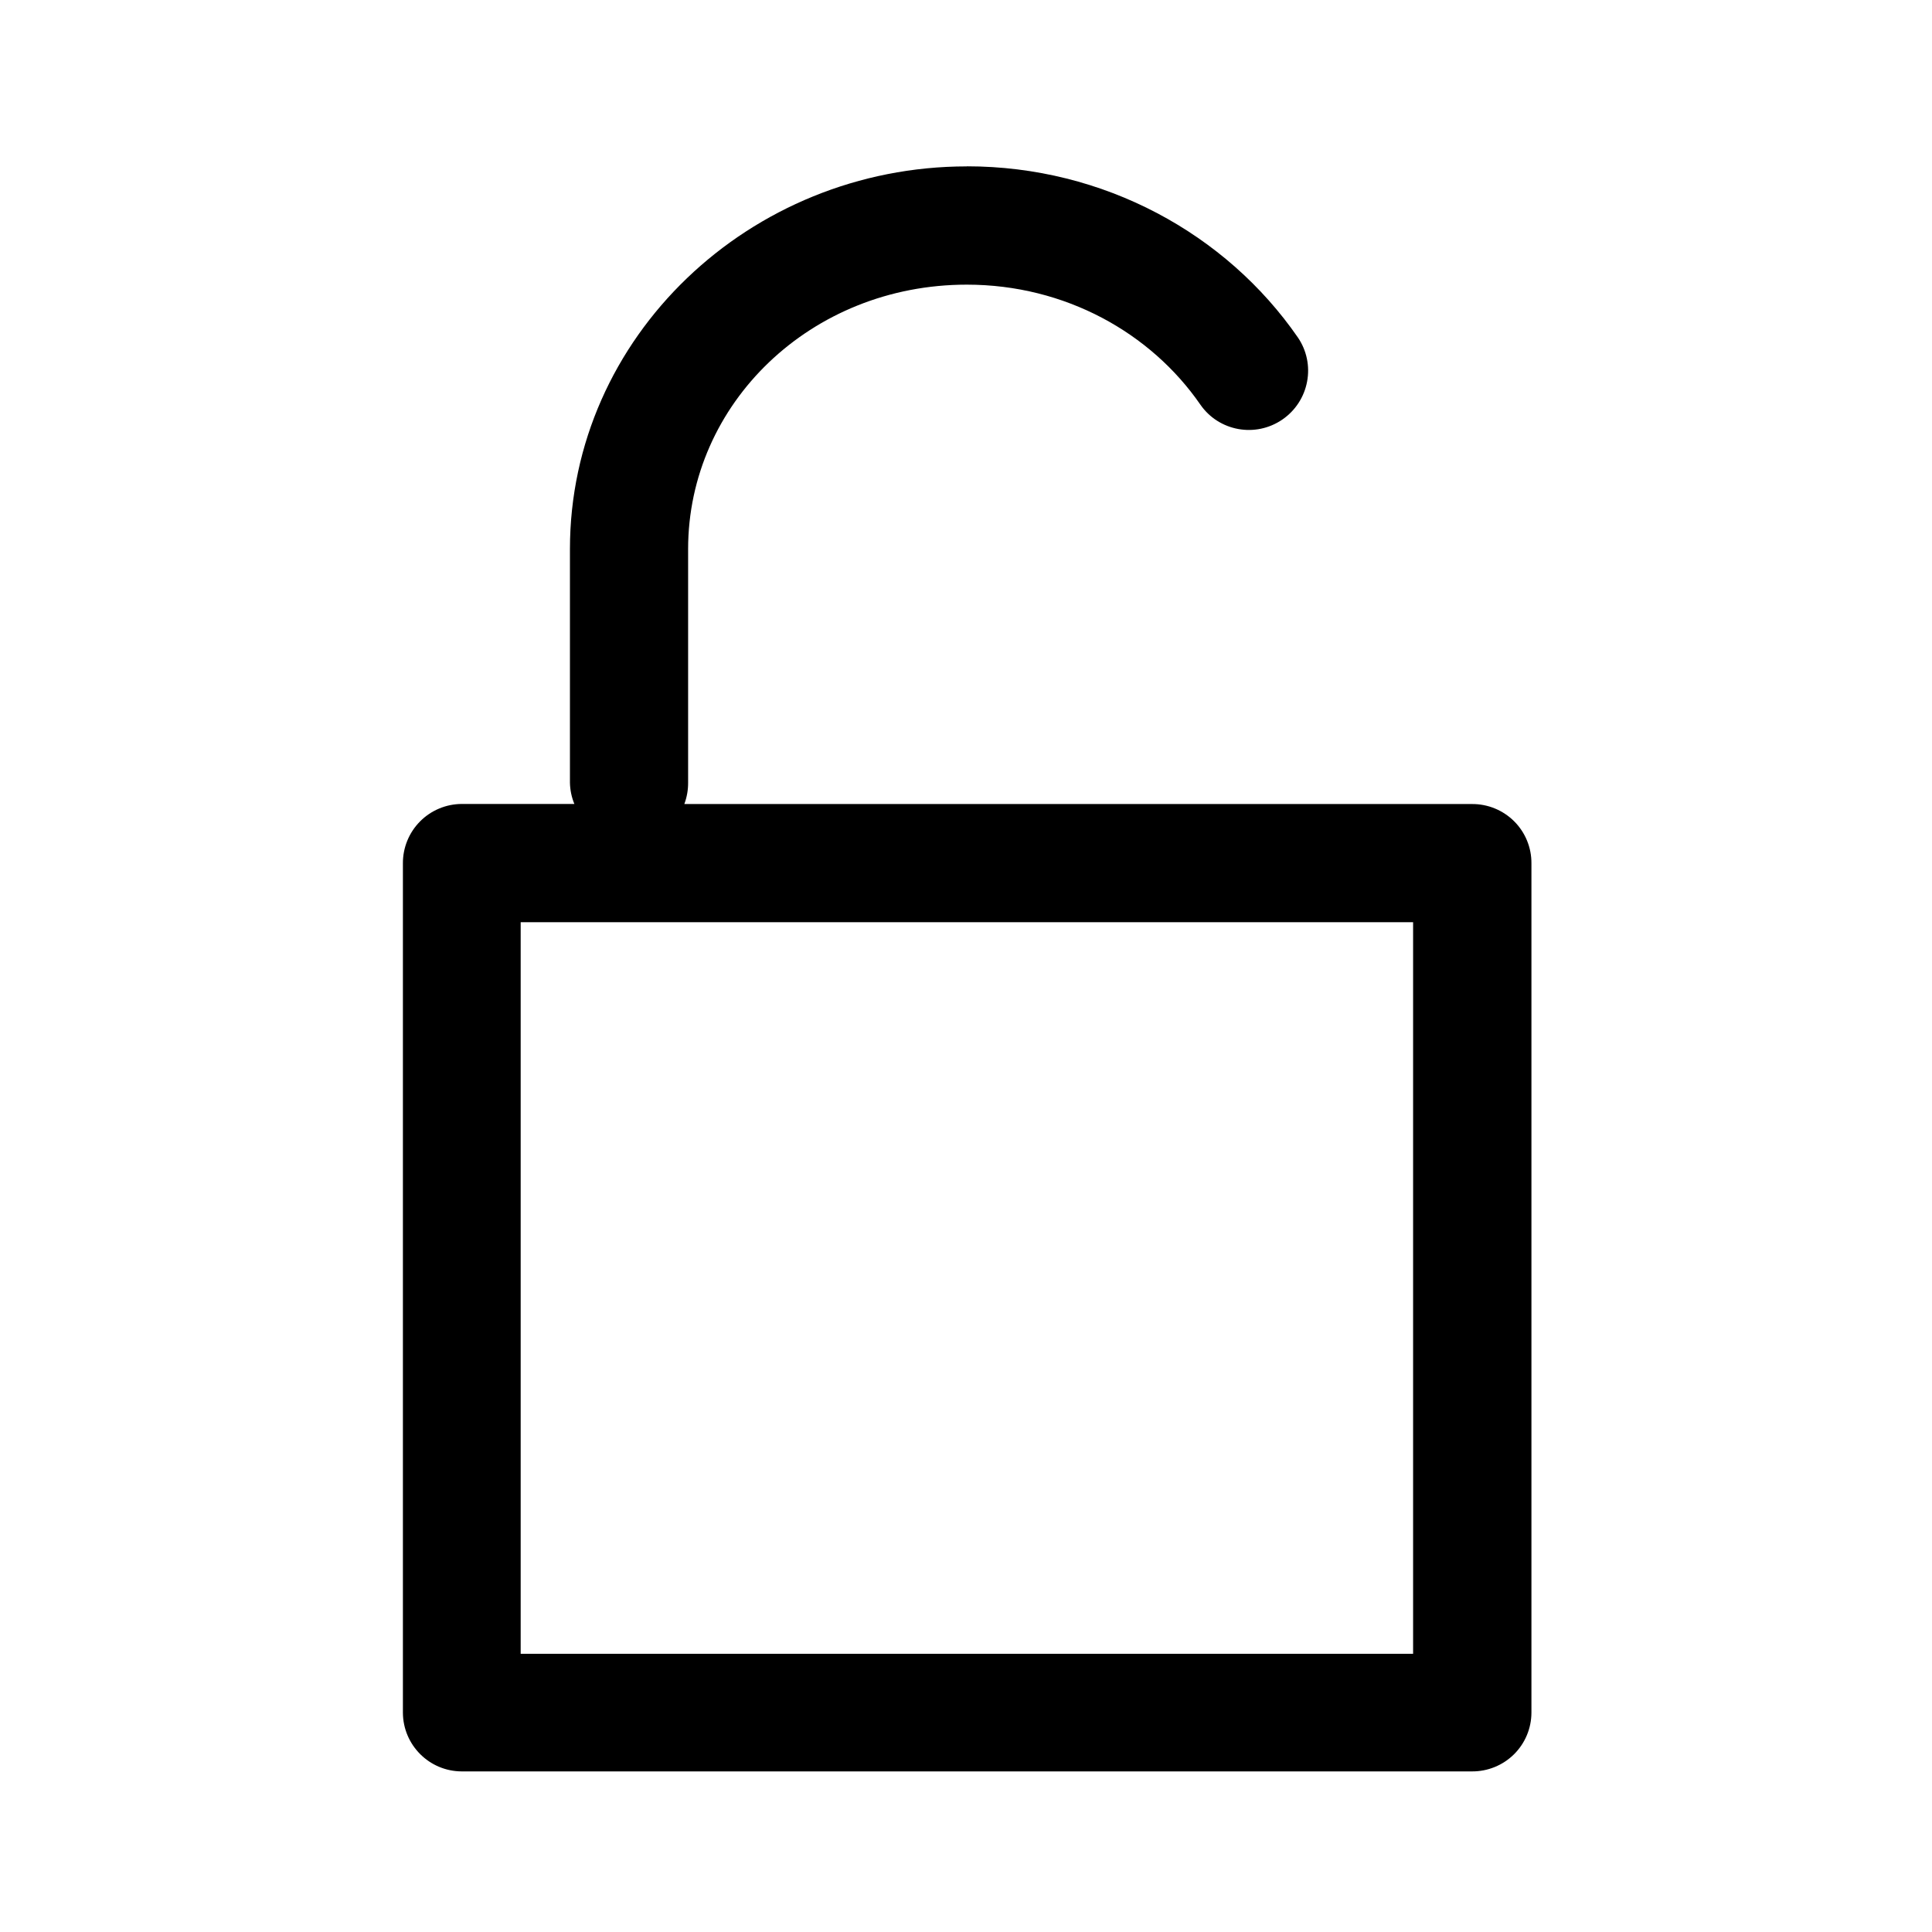
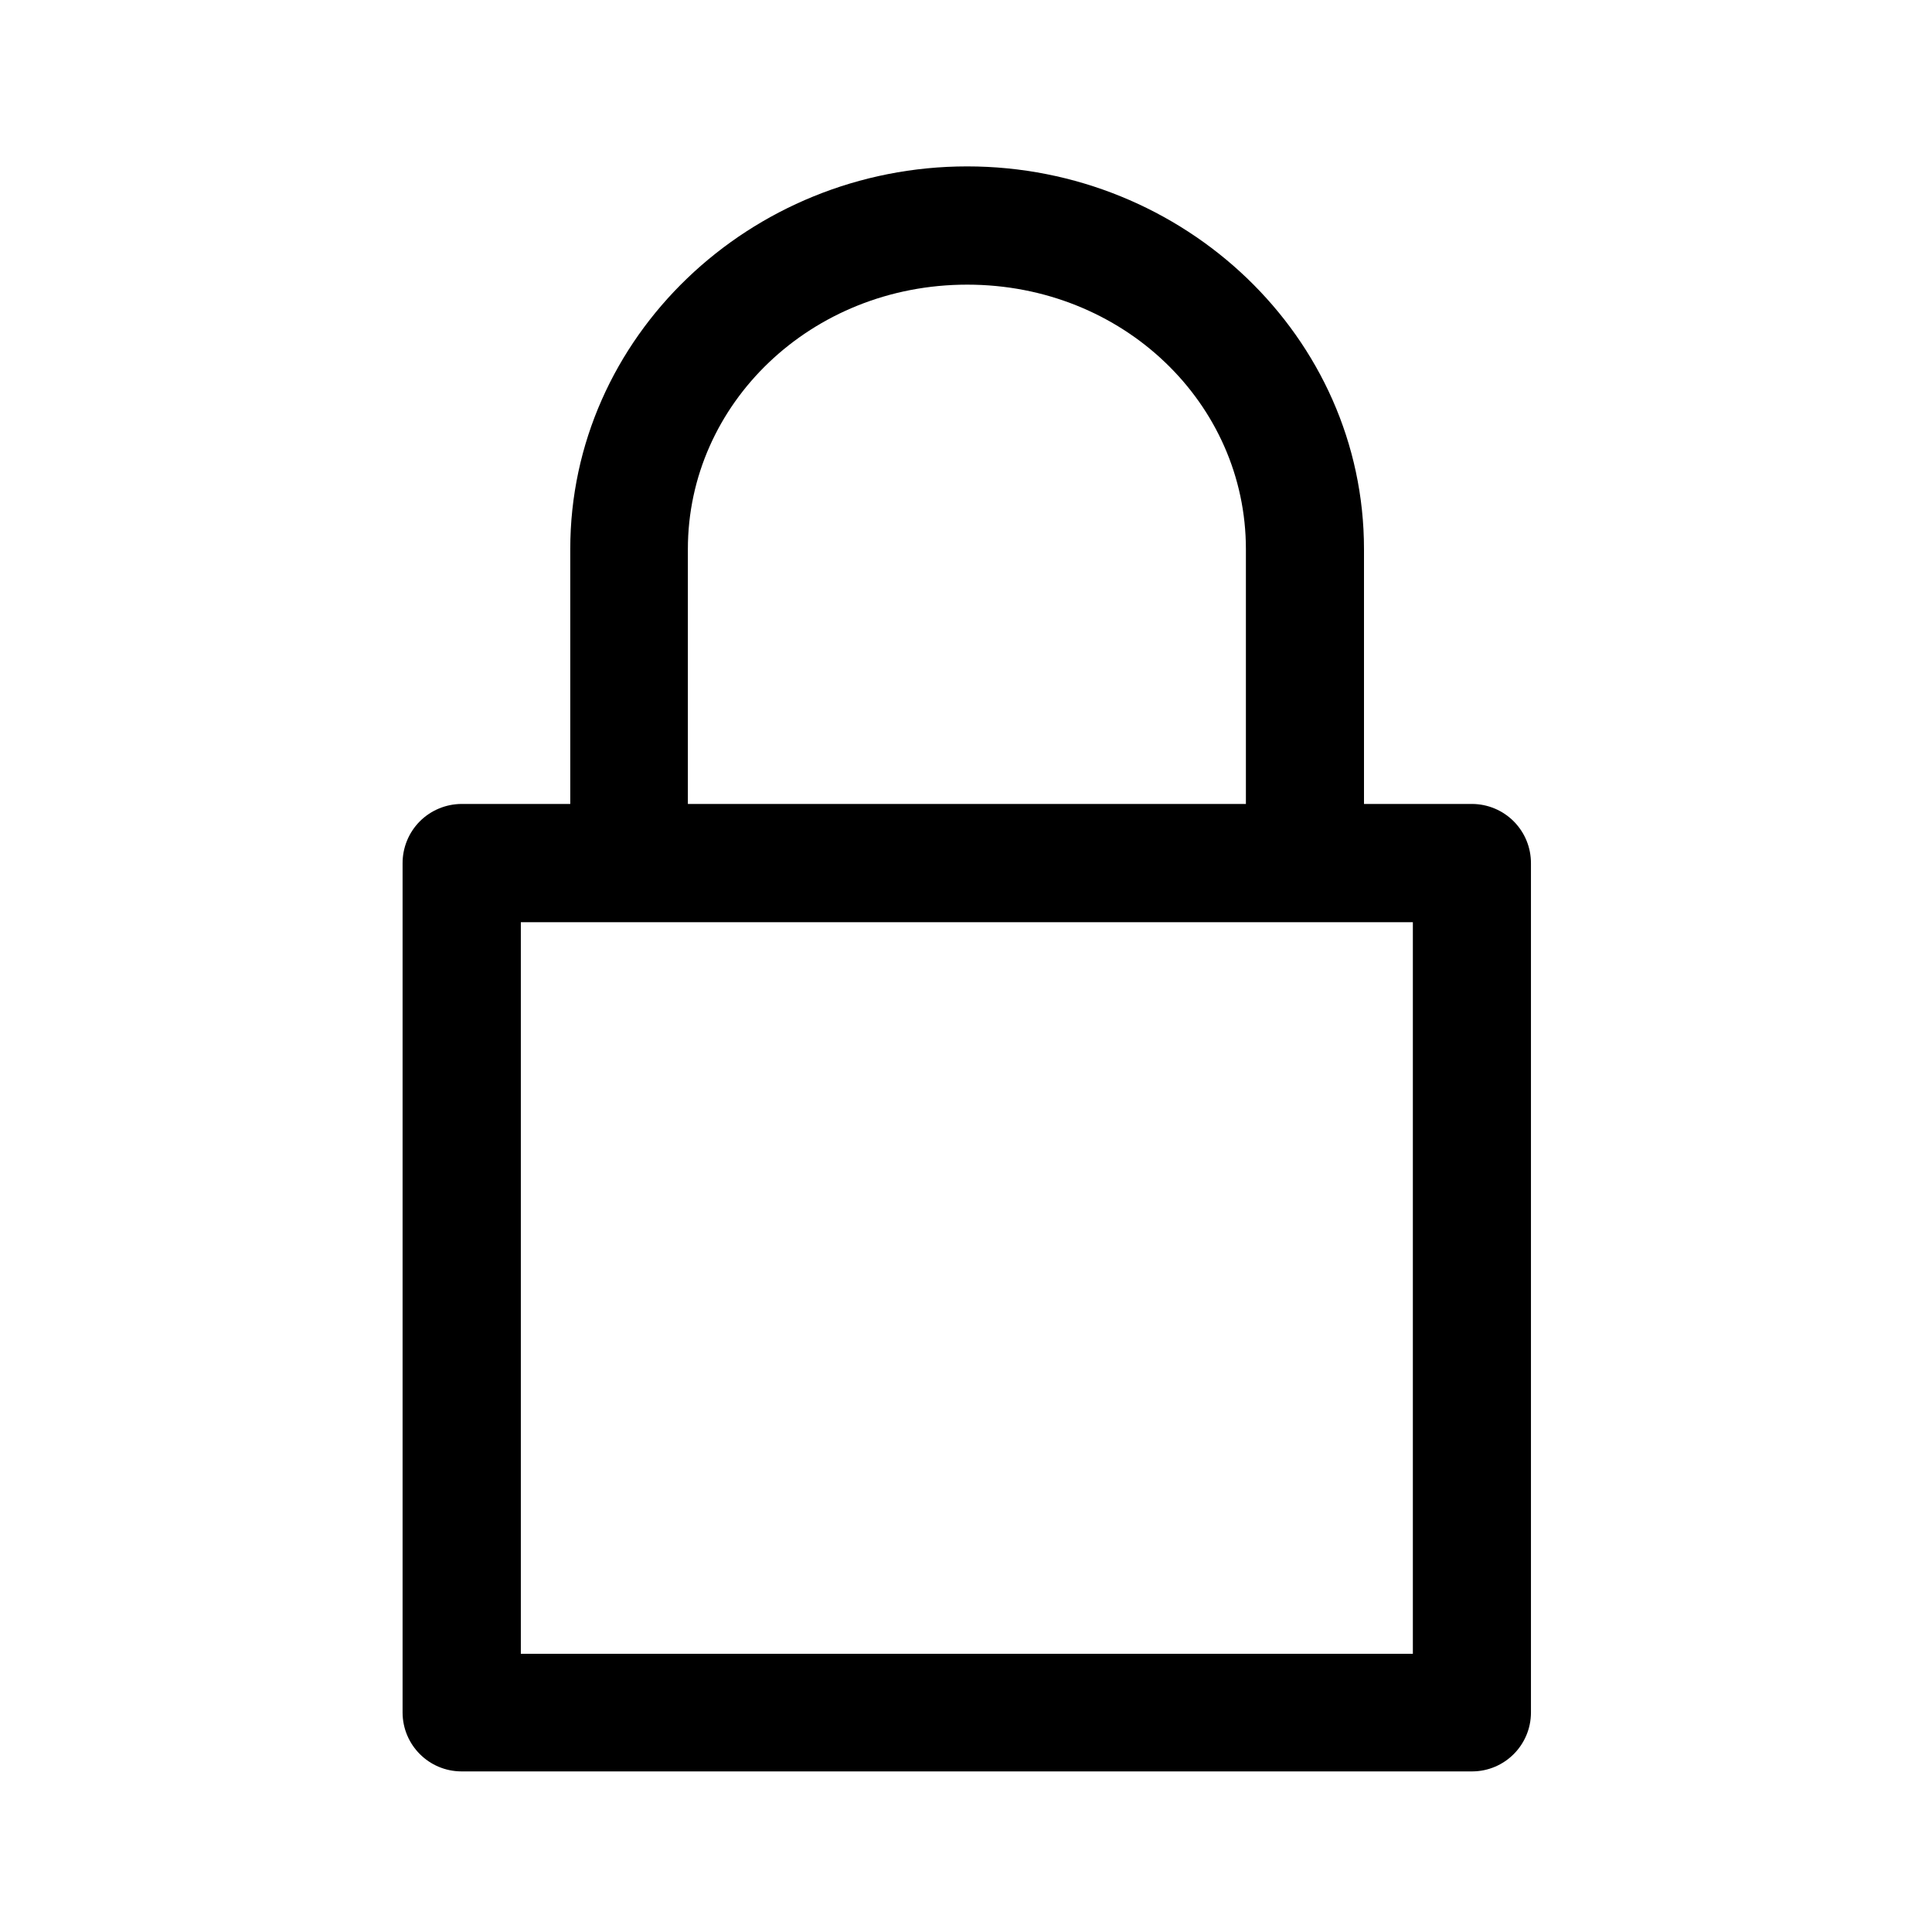
<svg xmlns="http://www.w3.org/2000/svg" width="24" height="24" viewBox="0 0 24 24" fill="none">
  <g fill="#000">
-     <path d="M12.011 2.067c-2.699 0-4.931 2.12-4.931 4.754v2.901a.729.729 0 0 0 .055.265H5.736a.734.734 0 0 0-.731.739v10.549a.733.733 0 0 0 .731.73h12.55a.736.736 0 0 0 .521-.212.731.731 0 0 0 .217-.518v-10.549a.73.73 0 0 0-.214-.523.735.735 0 0 0-.524-.215H8.501a.741.741 0 0 0 .047-.265V6.821c0-1.806 1.523-3.285 3.462-3.285 1.224 0 2.287.601 2.901 1.49.23.332.686.415 1.02.185a.735.735 0 0 0 .306-.47.73.73 0 0 0-.115-.55c-.889-1.286-2.408-2.125-4.111-2.125ZM6.468 11.456h11.086v9.088H6.468Z" />
+     <path d="M12.015 2.067c-2.698 0-4.931 2.12-4.931 4.754v3.166H5.732a.738.738 0 0 0-.519.218.737.737 0 0 0-.212.521v10.549a.733.733 0 0 0 .731.73h12.556c.402-.001.729-.327.73-.73v-10.549a.734.734 0 0 0-.73-.739h-1.344V6.821c0-2.634-2.232-4.754-4.93-4.754Zm0 1.469c1.939 0 3.462 1.478 3.462 3.285v3.166H8.545v-3.166c0-1.806 1.531-3.285 3.47-3.285ZM6.47 11.456h11.081v9.088H6.47Z" />
  </g>
</svg>
